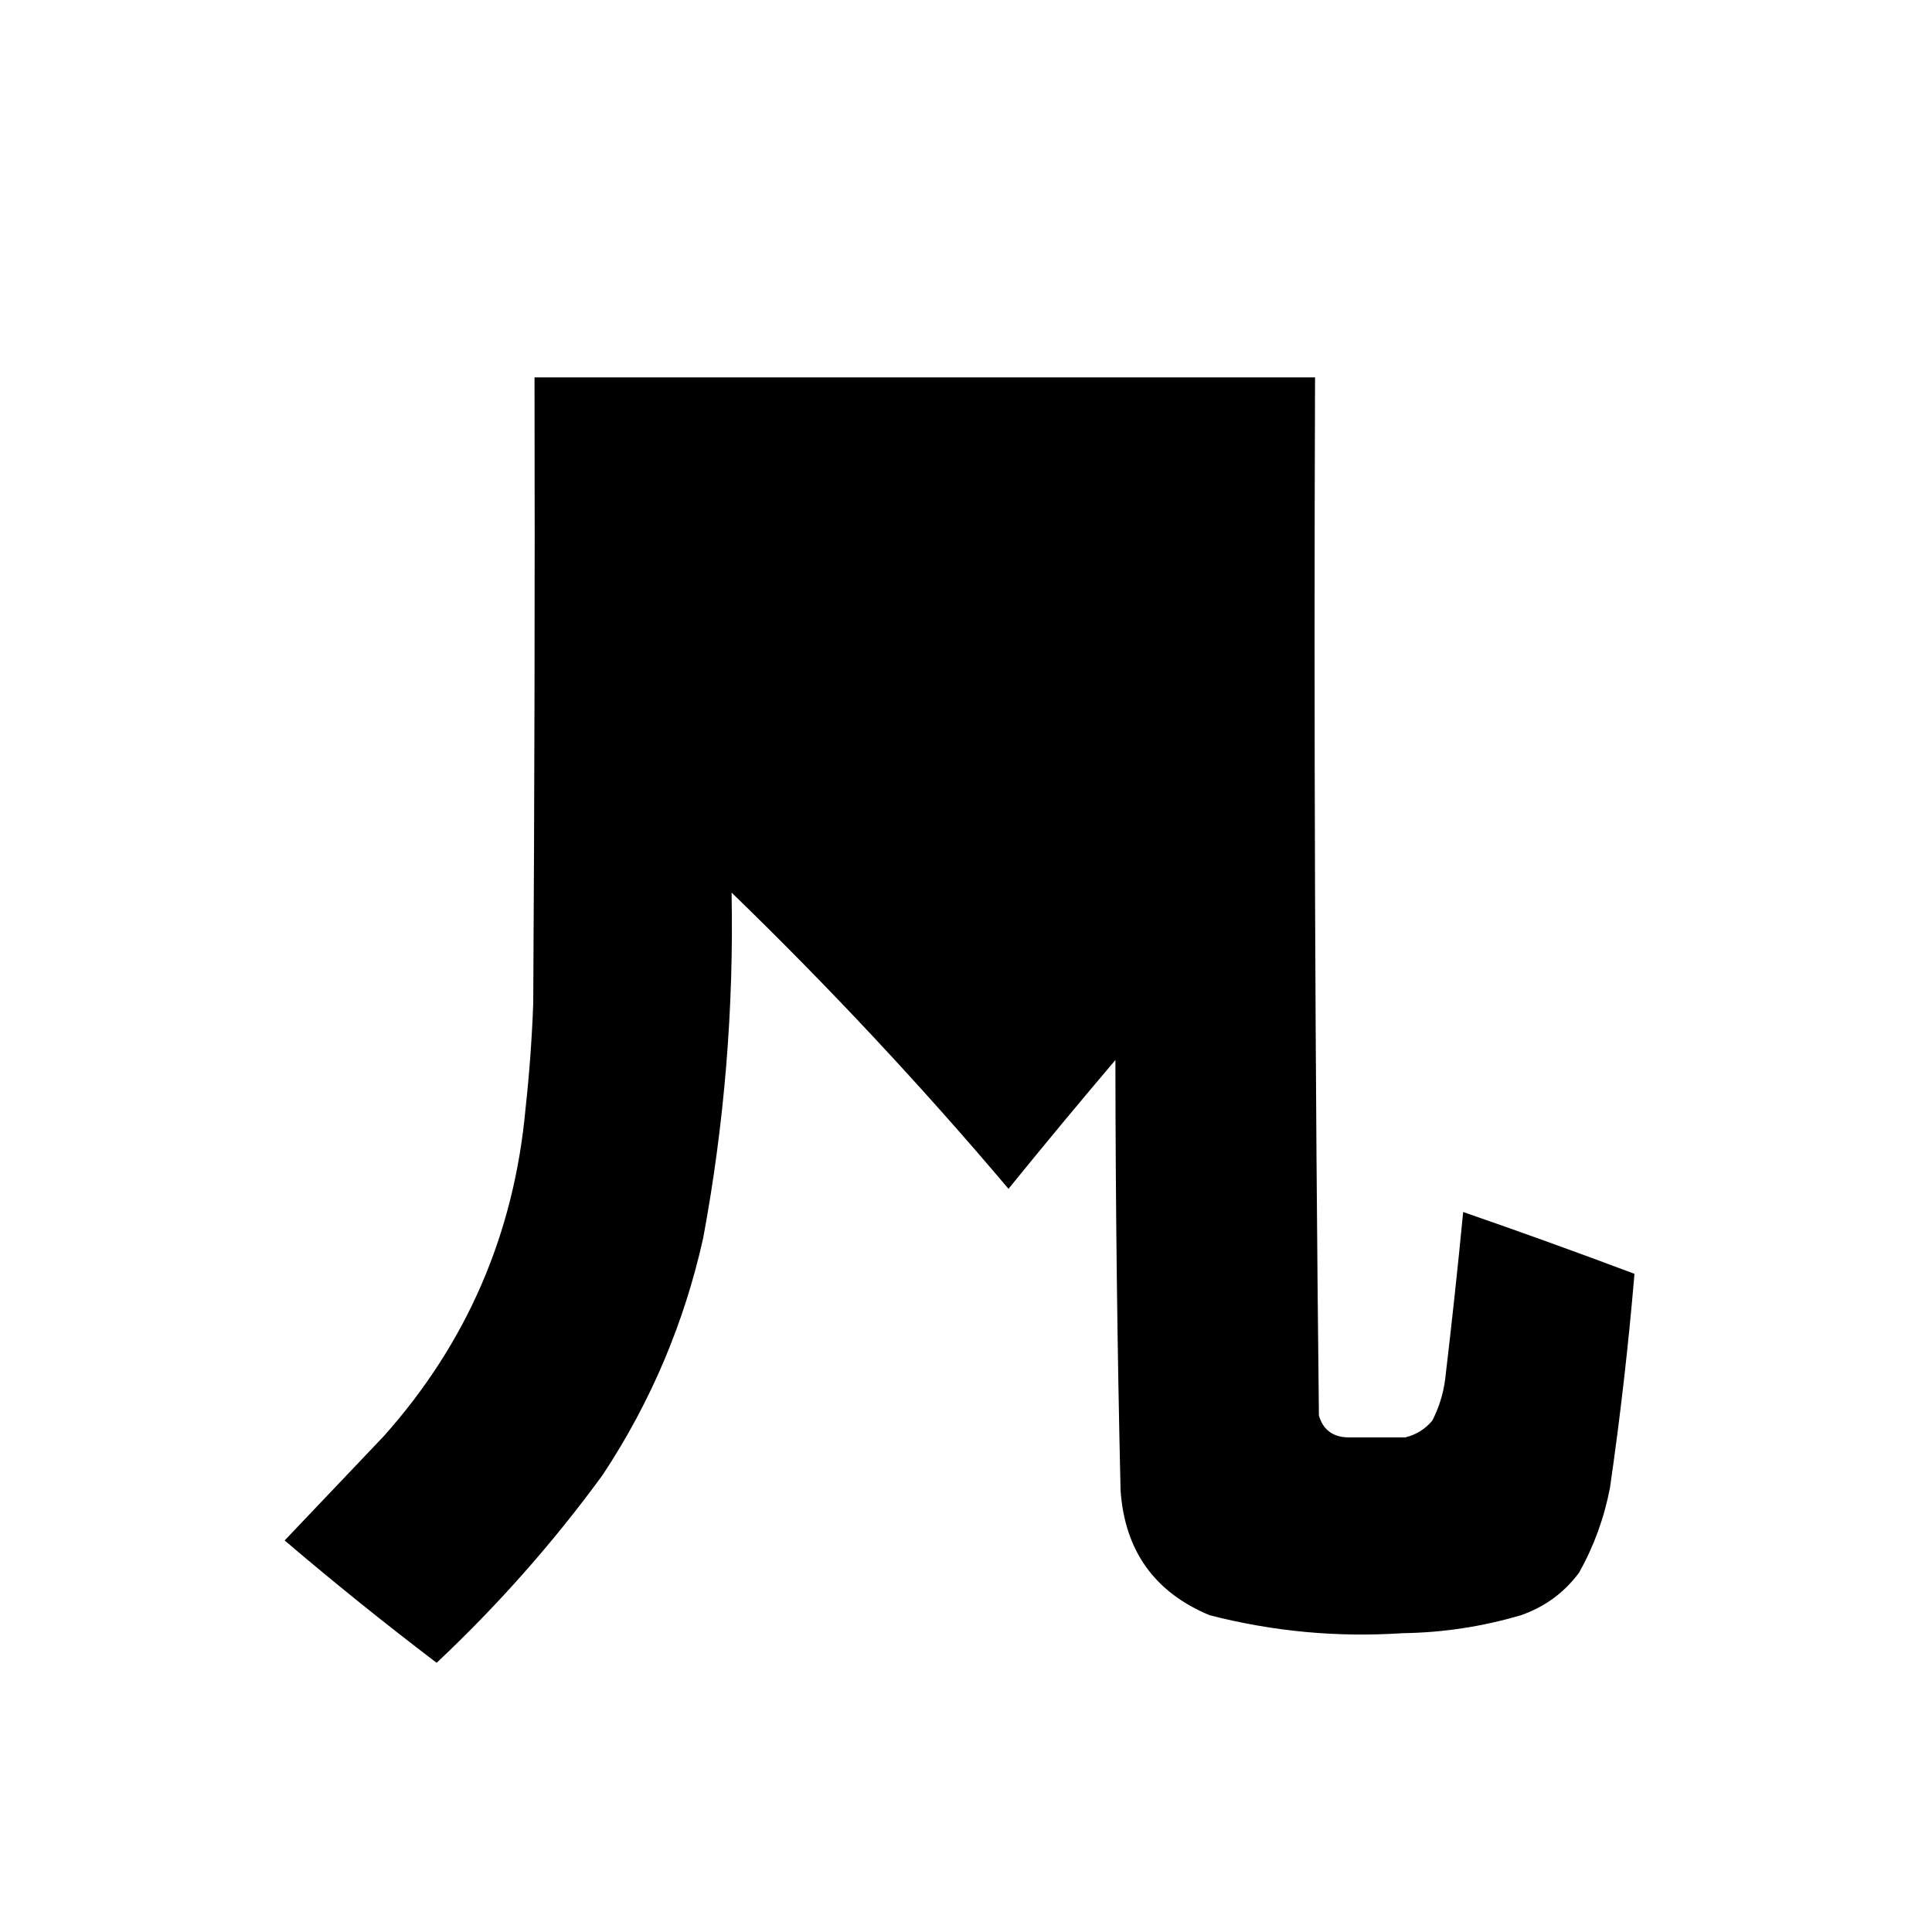
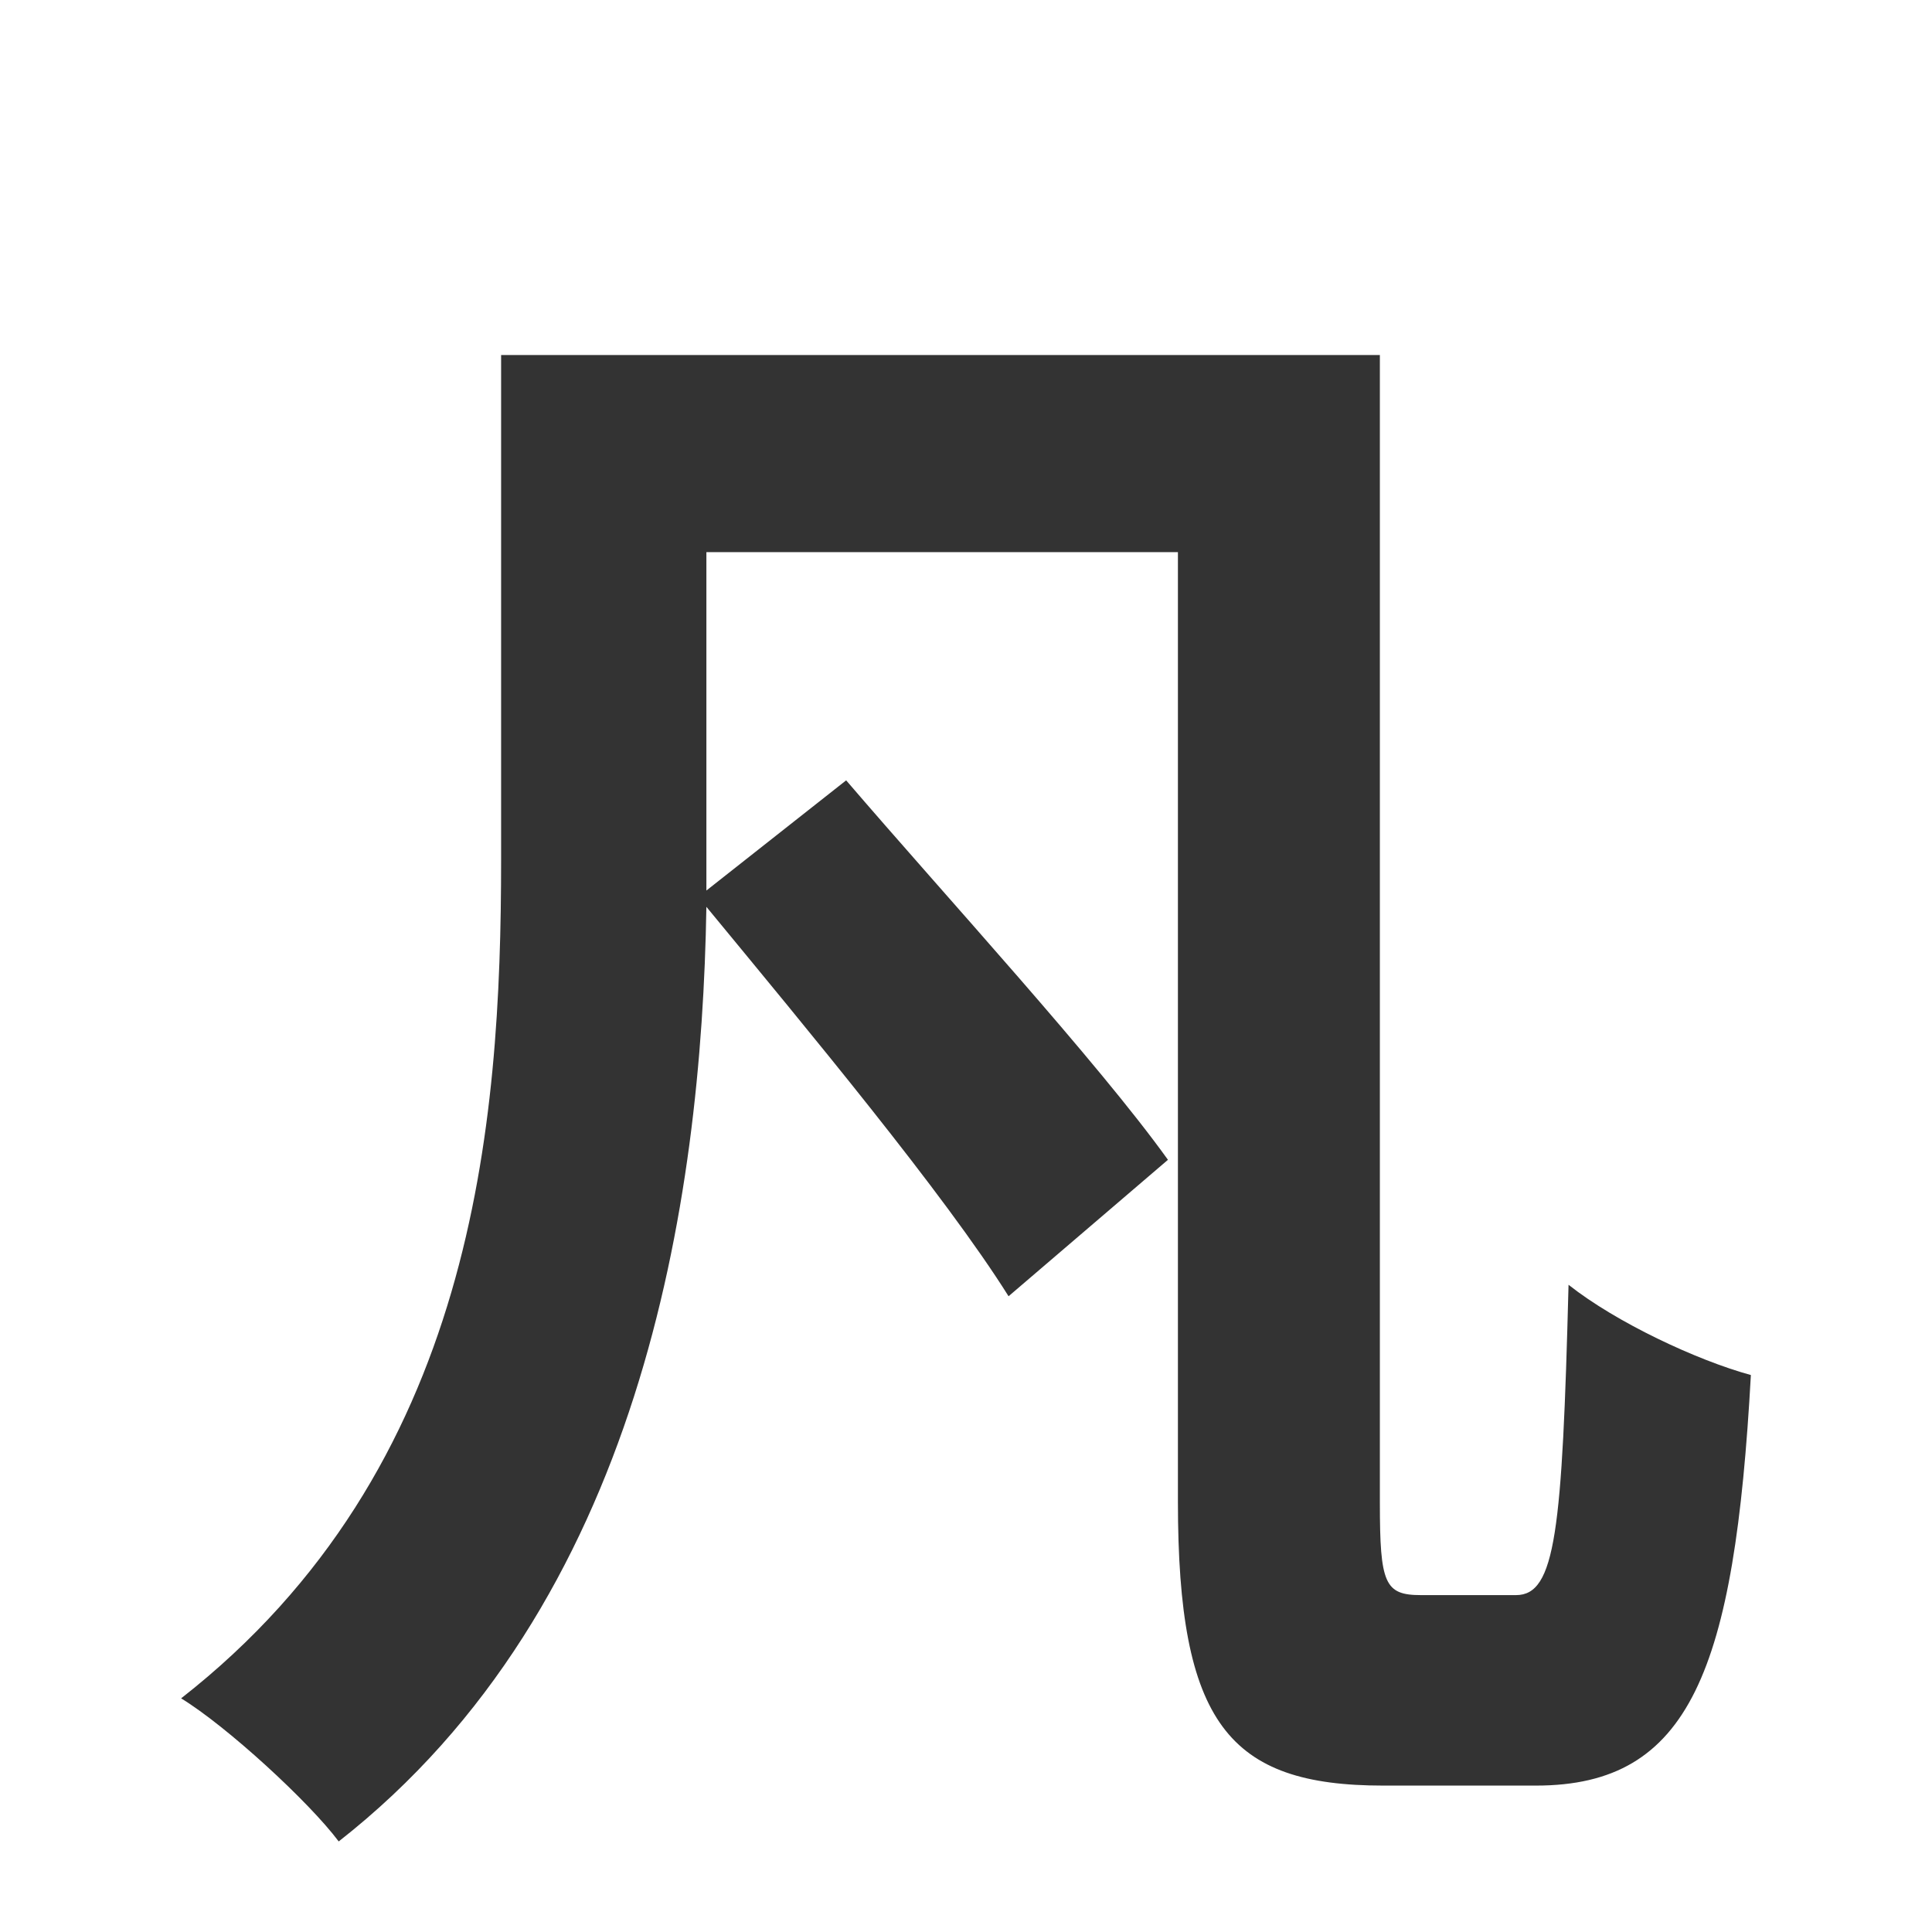
- <svg xmlns="http://www.w3.org/2000/svg" width="750" height="750" viewBox="0 0 750 750">
-   <path fill="#000" d="M207.5 146.5h303c-.49 134.363 0 268.696 1.5 403 1.625 5.584 5.459 8.418 11.5 8.5h22c4.222-1.026 7.722-3.193 10.5-6.5 2.593-5.035 4.259-10.368 5-16 2.577-21.692 4.911-43.359 7-65 22.298 7.71 44.464 15.71 66.5 24-2.34 27.74-5.507 55.407-9.5 83-2.227 11.684-6.227 22.684-12 33-5.789 7.783-13.289 13.283-22.5 16.5-15.002 4.445-30.336 6.778-46 7-25.4 1.686-50.4-.647-75-7-21.408-8.941-32.908-25.107-34.5-48.5-1.286-55.648-1.953-111.315-2-167-14.052 16.546-27.885 33.212-41.5 50-33.788-39.965-69.621-78.298-107.5-115 .877 45.059-2.79 89.726-11 134-7.376 33.15-20.376 63.817-39 92-19.158 26.252-40.658 50.585-64.5 73-20.12-15.289-39.787-31.122-59-47.5 12.821-13.488 25.654-26.988 38.5-40.5 32.202-36.095 50.535-78.428 55-127 1.497-13.63 2.497-27.297 3-41 .5-80.999.667-161.999.5-243zm76 77h150c.167 57.668 0 115.334-.5 173-24.107-26.109-48.941-51.609-74.5-76.5-11.892-11.062-24.226-21.562-37-31.5-12.654 12.822-25.154 25.822-37.5 39-.5-34.665-.667-69.332-.5-104z" />
+ <svg xmlns="http://www.w3.org/2000/svg" viewBox="0 0 100 100">
+   <text x="50" y="50" font-family="'Microsoft YaHei', 'Heiti SC', sans-serif" font-weight="bold" font-size="85" text-anchor="middle" dominant-baseline="central" fill="#333">
+     凡
+   </text>
</svg>
